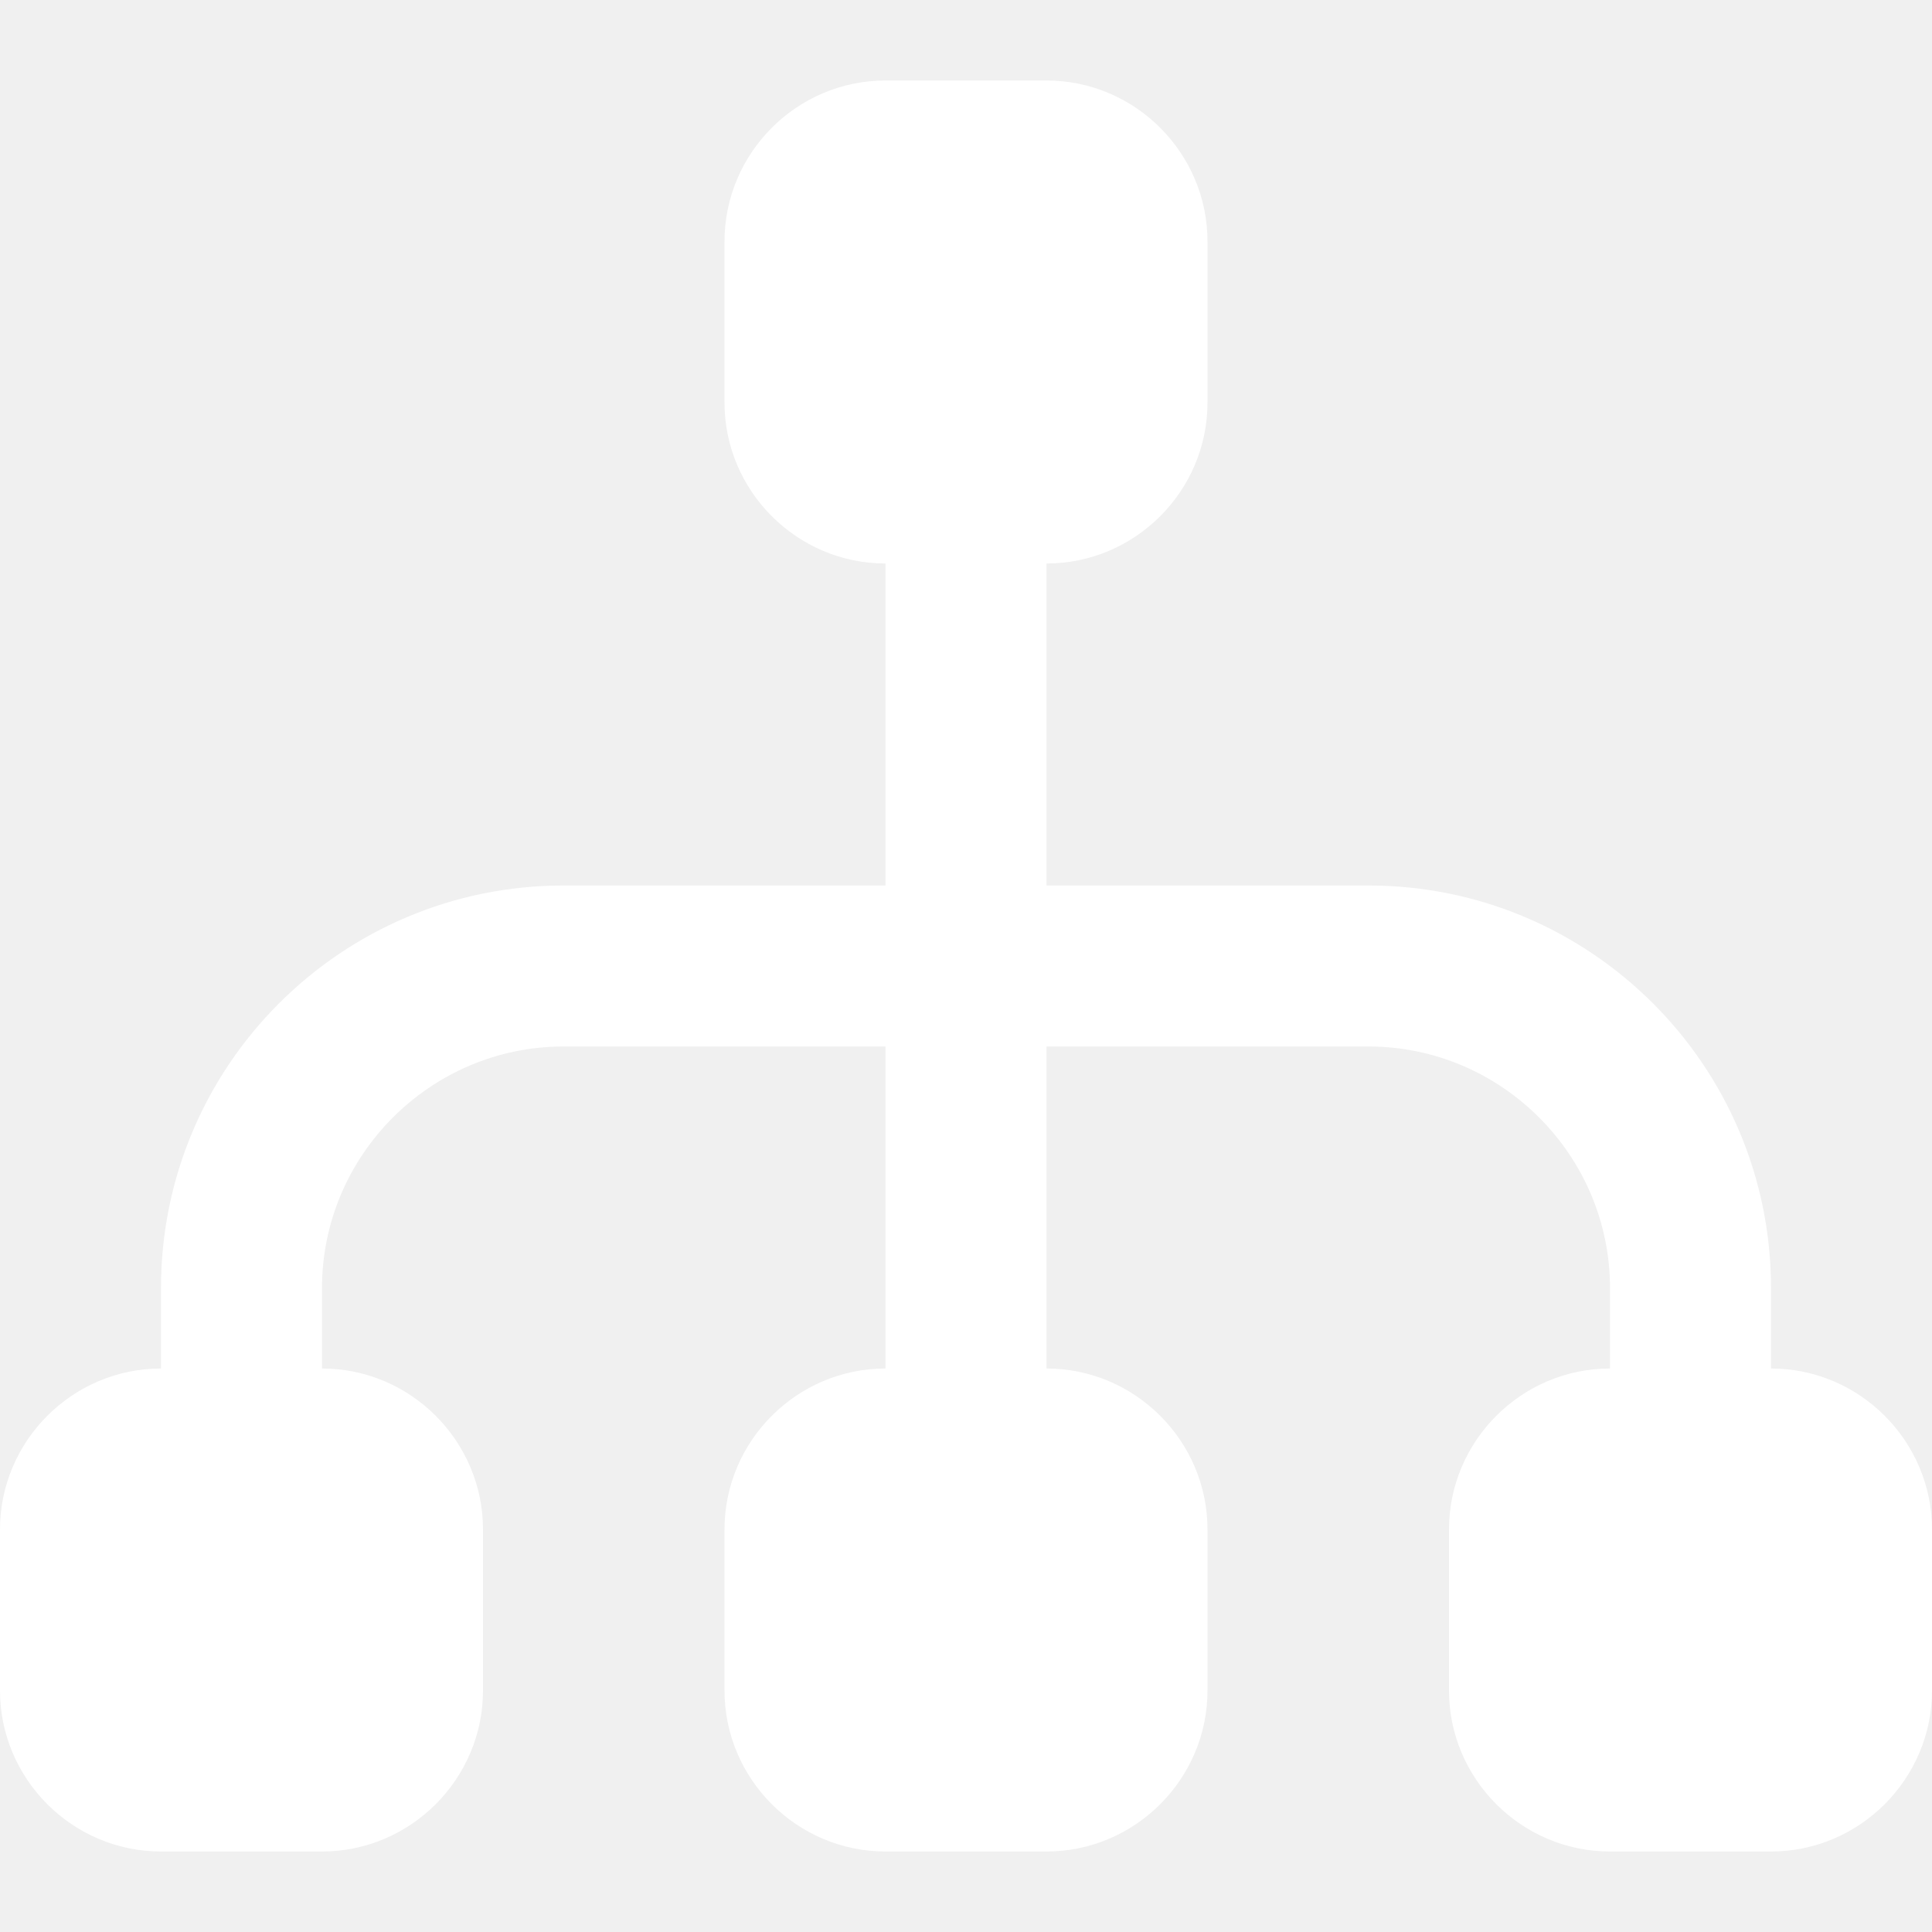
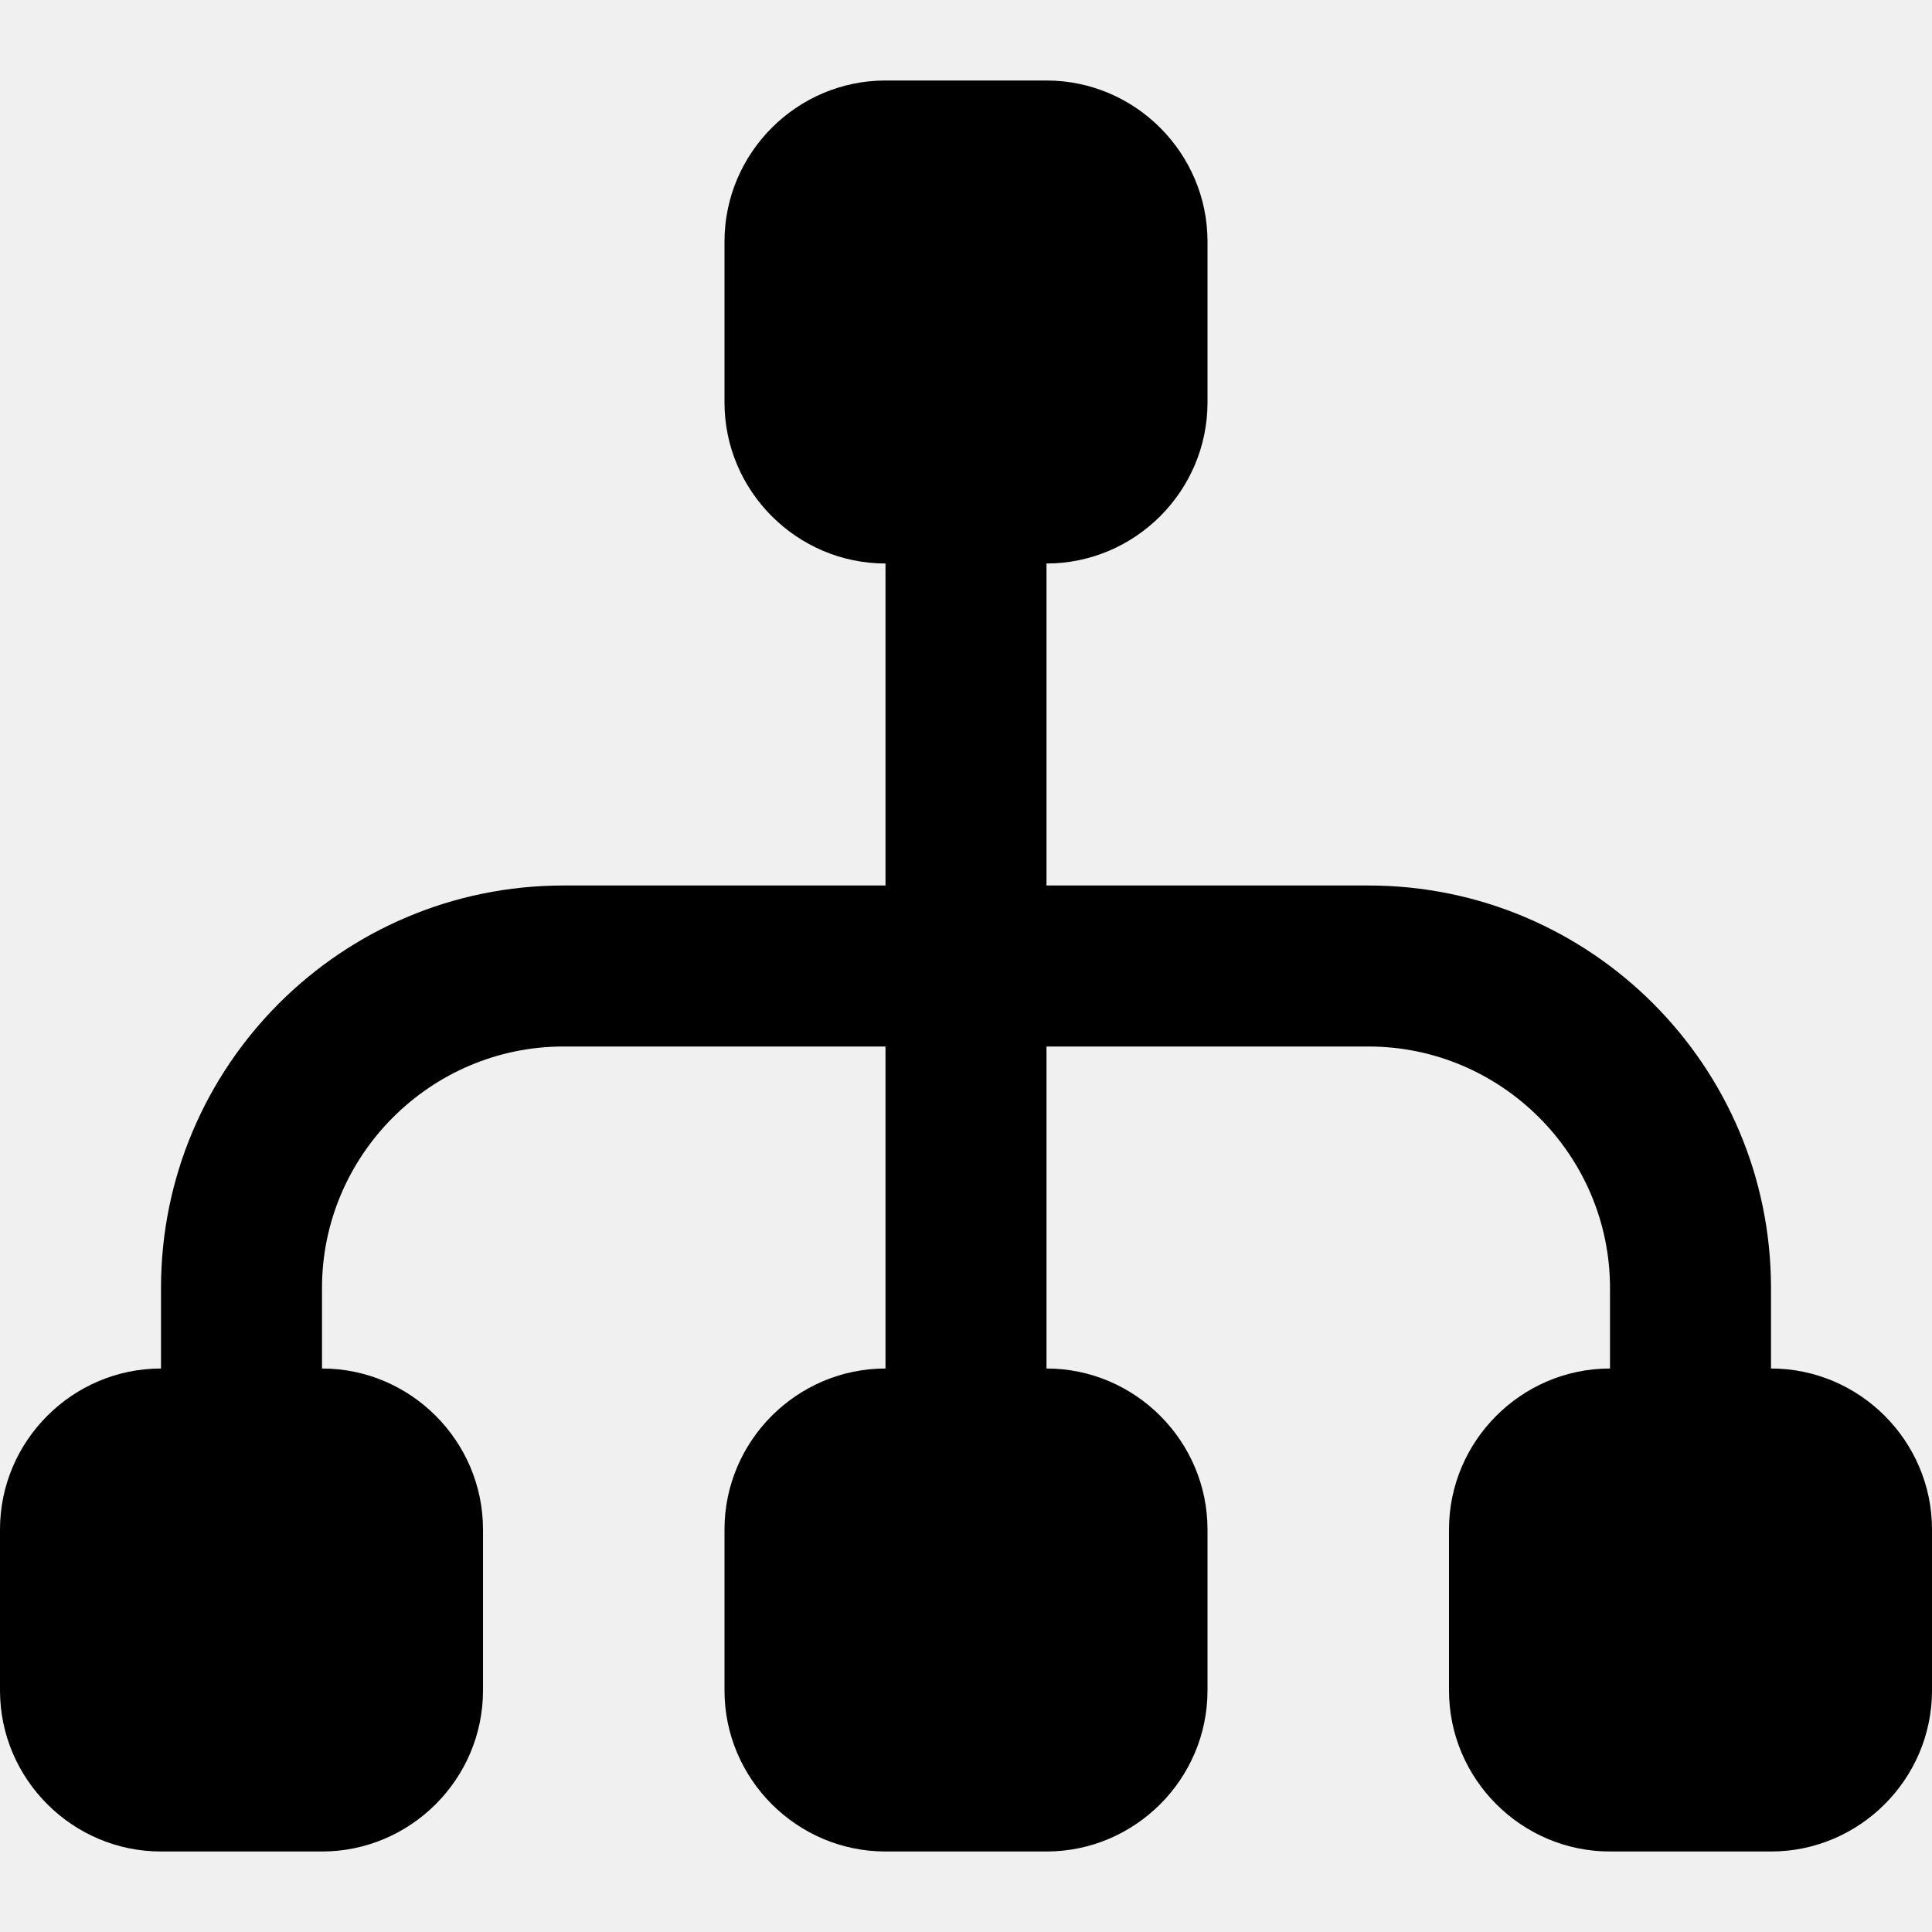
<svg xmlns="http://www.w3.org/2000/svg" version="1.1" width="256" height="256" x="0" y="0" viewBox="0 0 24 24" style="enable-background:new 0 0 512 512" xml:space="preserve">
  <g>
-     <path d="M22,17v-1c0-2.76-2.24-5-5-5h-4V7c1.1,0,2-.9,2-2V3c0-1.1-.9-2-2-2h-2c-1.1,0-2,.9-2,2v2c0,1.1,.9,2,2,2v4H7c-2.76,0-5,2.24-5,5v1c-1.1,0-2,.9-2,2v2c0,1.1,.9,2,2,2h2c1.1,0,2-.9,2-2v-2c0-1.1-.9-2-2-2v-1c0-1.65,1.35-3,3-3h4v4c-1.1,0-2,.9-2,2v2c0,1.1,.9,2,2,2h2c1.1,0,2-.9,2-2v-2c0-1.1-.9-2-2-2v-4h4c1.65,0,3,1.35,3,3v1c-1.1,0-2,.9-2,2v2c0,1.1,.9,2,2,2h2c1.1,0,2-.9,2-2v-2c0-1.1-.9-2-2-2Z" fill="#ffffff" />
+     <path d="M22,17v-1c0-2.76-2.24-5-5-5h-4V7c1.1,0,2-.9,2-2V3c0-1.1-.9-2-2-2h-2c-1.1,0-2,.9-2,2v2c0,1.1,.9,2,2,2v4H7c-2.76,0-5,2.24-5,5v1c-1.1,0-2,.9-2,2v2c0,1.1,.9,2,2,2h2c1.1,0,2-.9,2-2v-2c0-1.1-.9-2-2-2v-1c0-1.65,1.35-3,3-3h4v4c-1.1,0-2,.9-2,2v2c0,1.1,.9,2,2,2h2c1.1,0,2-.9,2-2v-2c0-1.1-.9-2-2-2v-4h4c1.65,0,3,1.35,3,3v1c-1.1,0-2,.9-2,2v2c0,1.1,.9,2,2,2h2c1.1,0,2-.9,2-2v-2c0-1.1-.9-2-2-2Z" fill="black" />
  </g>
</svg>
